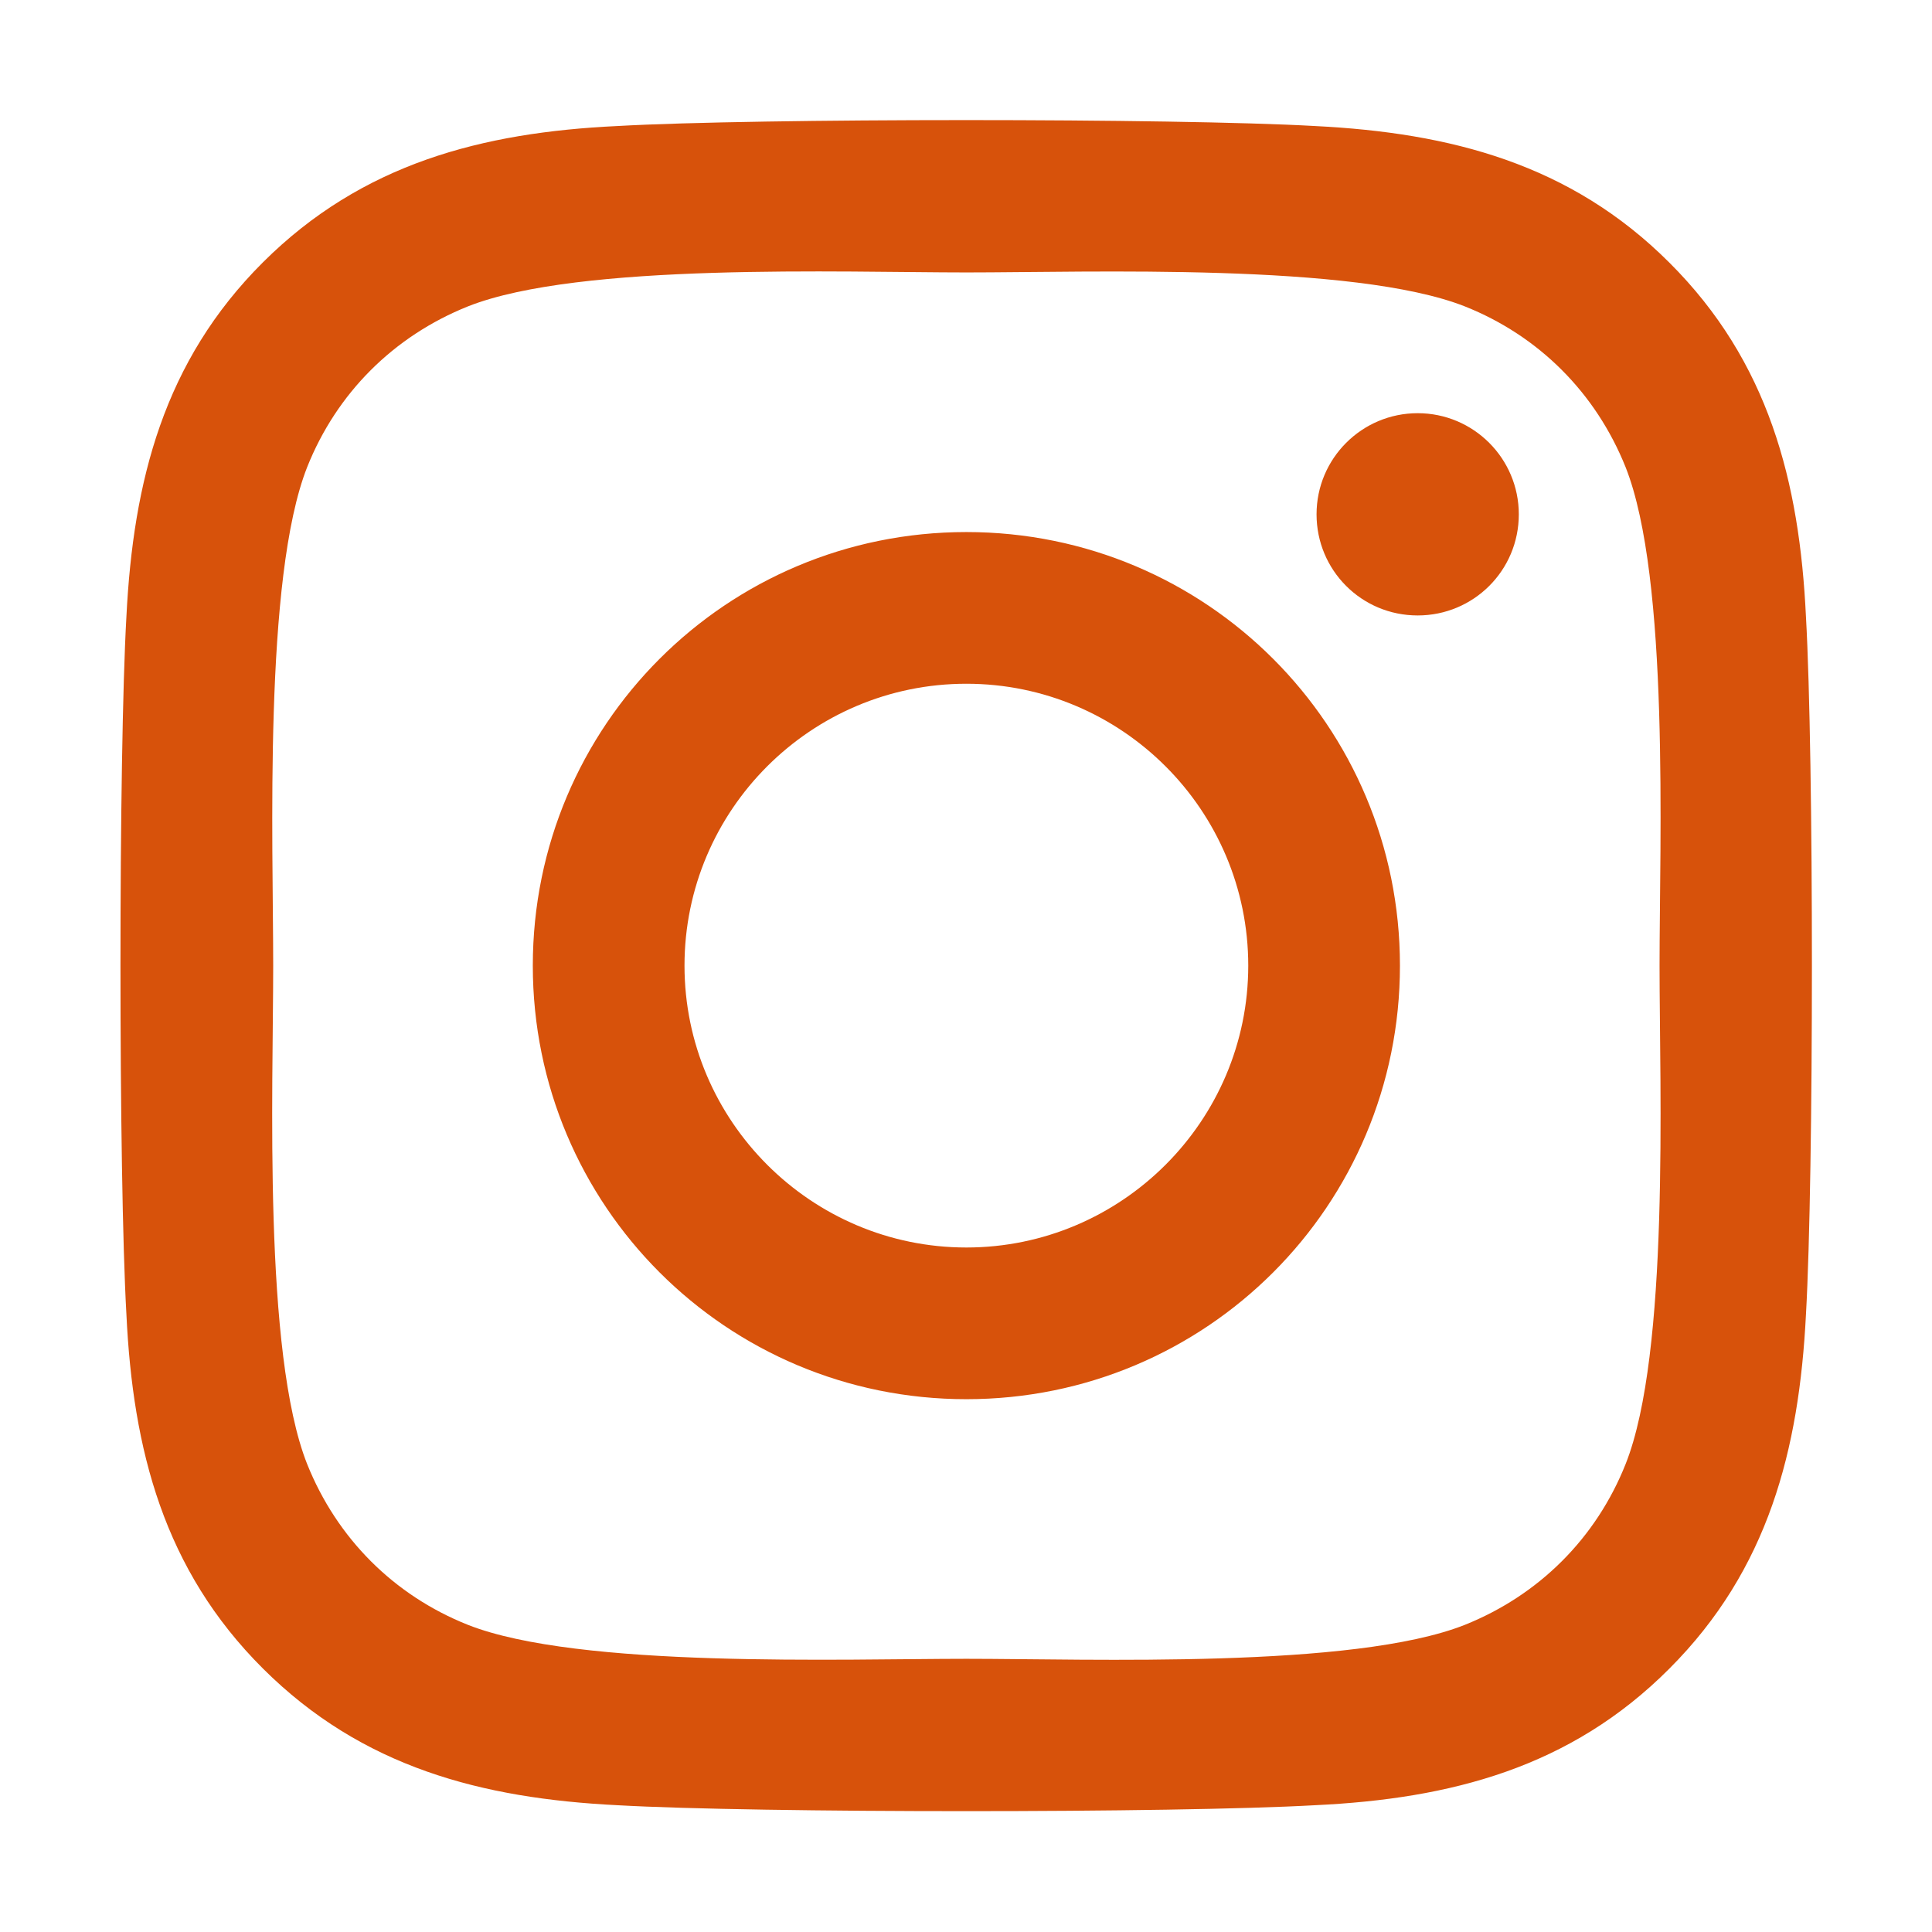
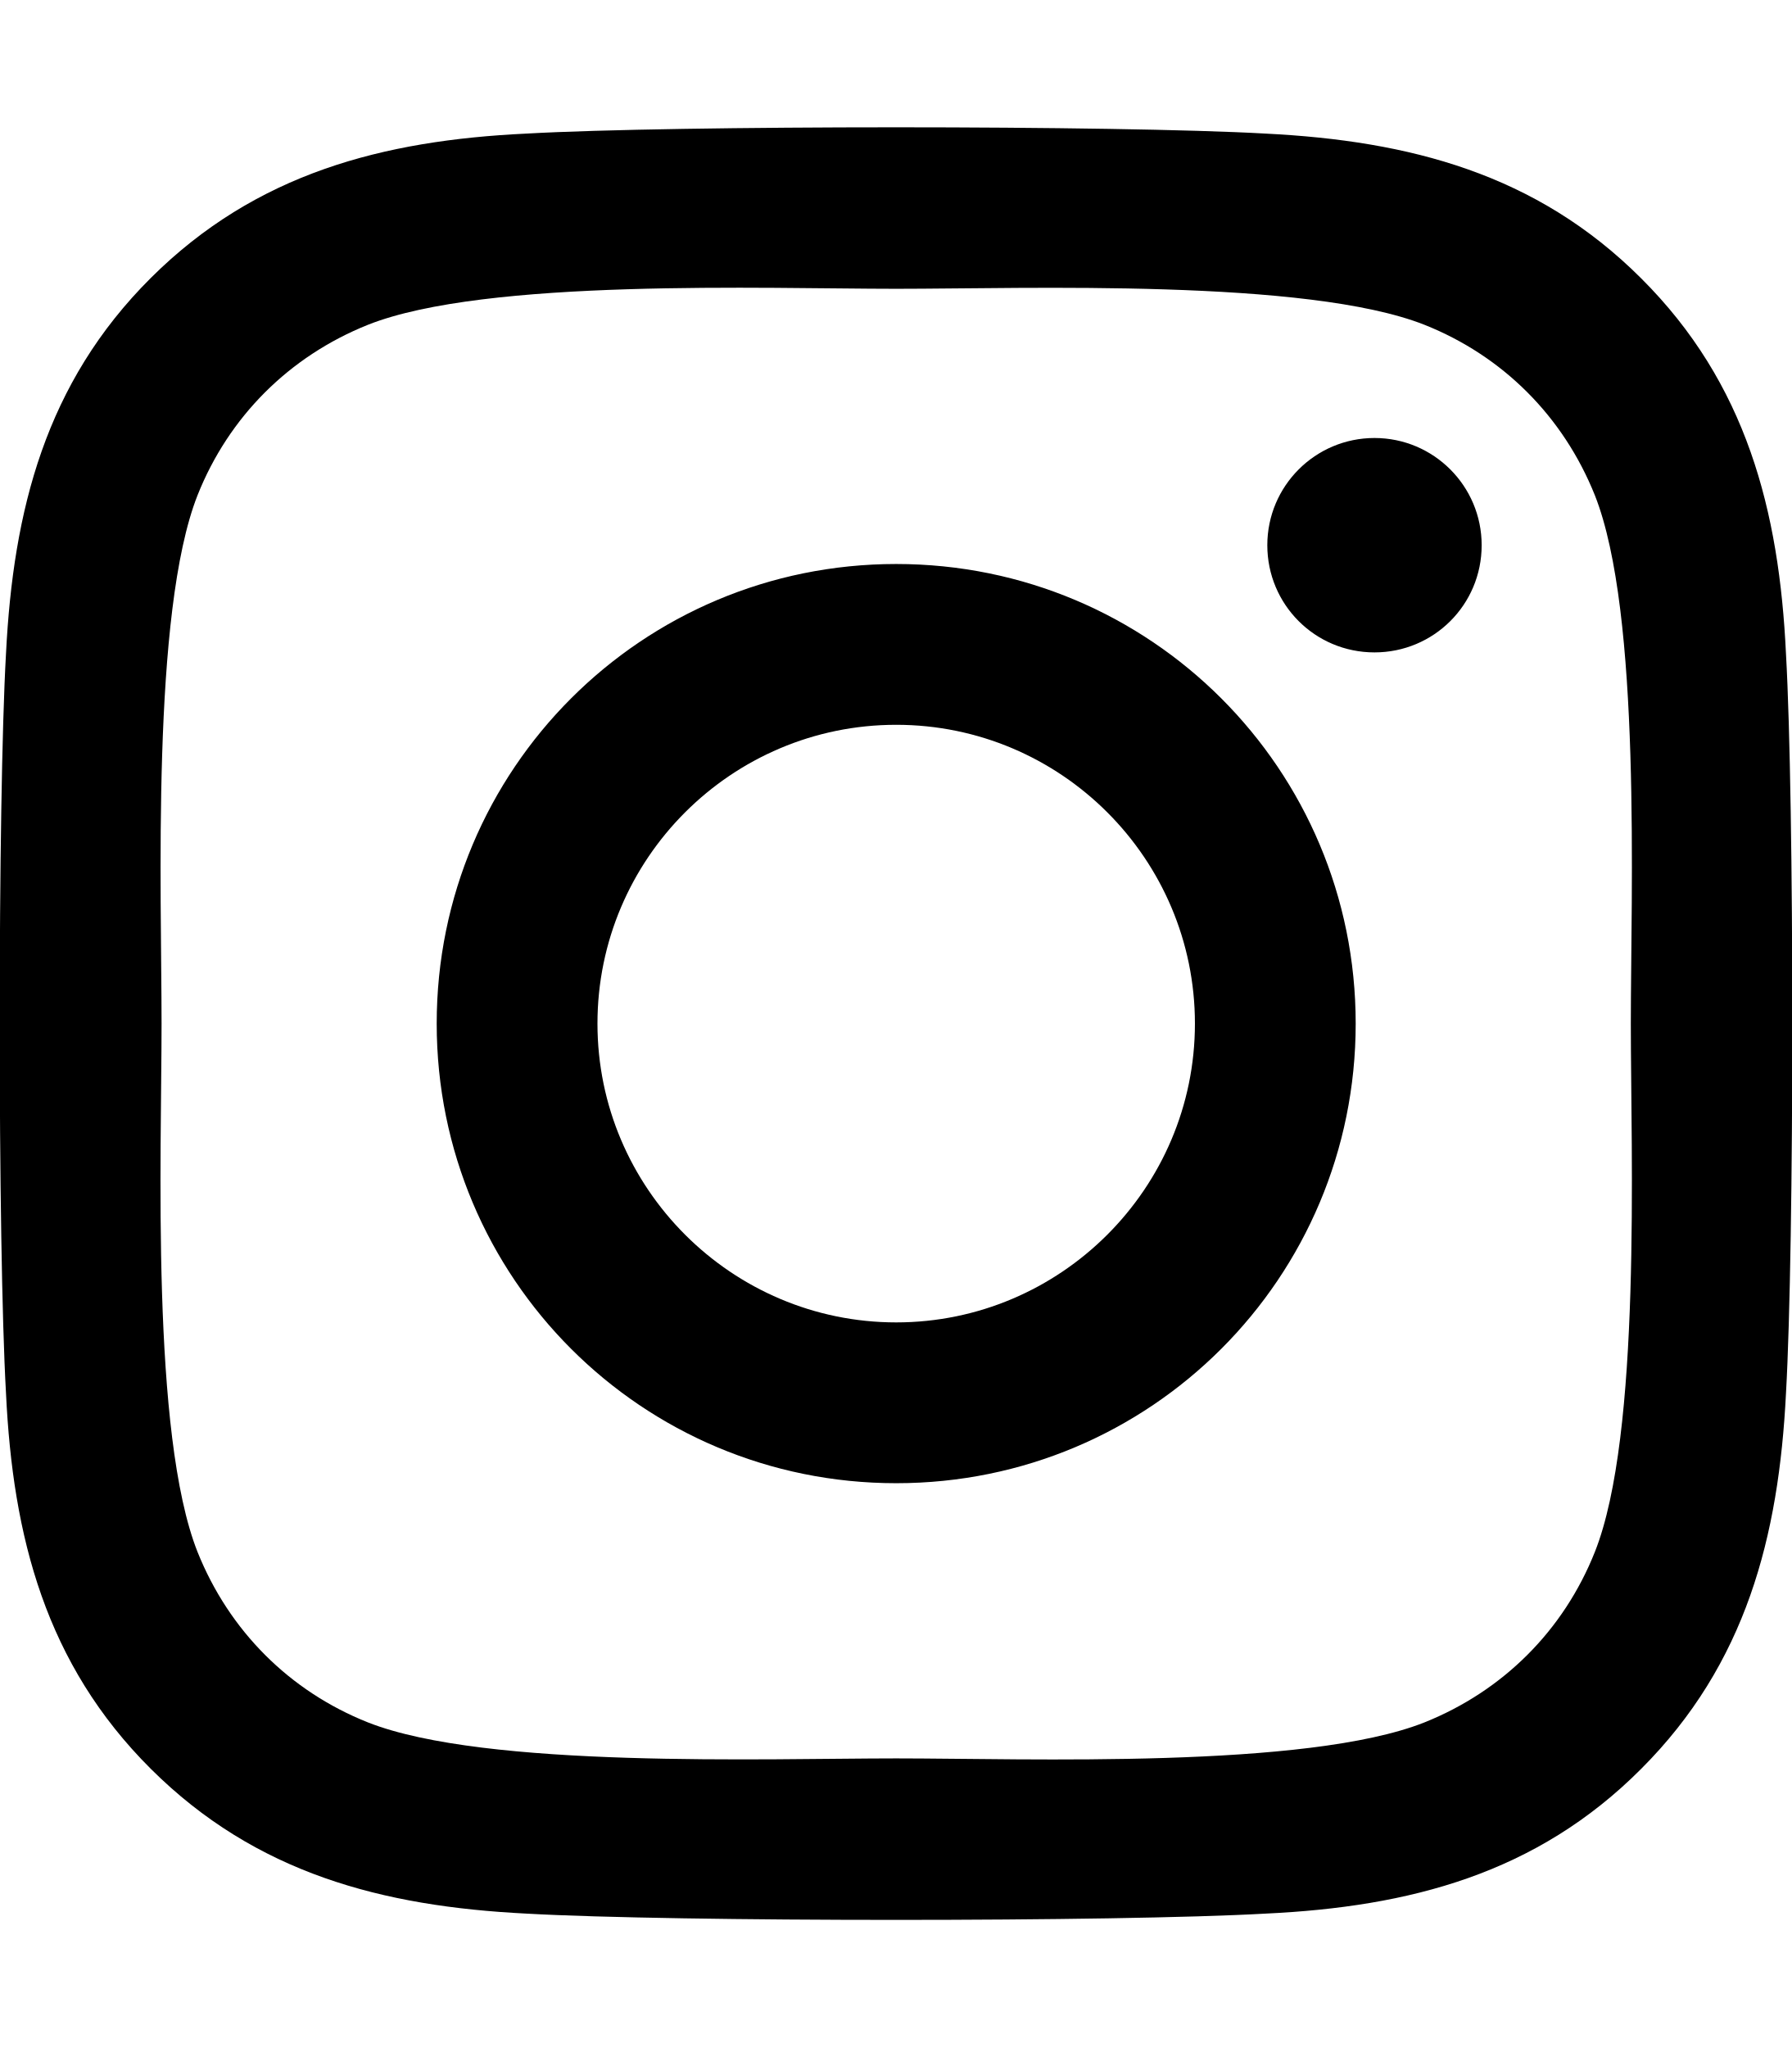
- <svg xmlns="http://www.w3.org/2000/svg" width="18px" height="18px" fill="#d7520b" viewBox="0 0 448 512">
+ <svg xmlns="http://www.w3.org/2000/svg" viewBox="0 0 448 512">
  <path d="M224.1 141c-63.6 0-114.9 51.3-114.9 114.9s51.3 114.9 114.9 114.9S339 319.5 339 255.9 287.7 141 224.1 141zm0 189.6c-41.1 0-74.7-33.5-74.7-74.7s33.5-74.7 74.7-74.7 74.7 33.5 74.7 74.7-33.6 74.7-74.7 74.7zm146.4-194.3c0 14.9-12 26.8-26.8 26.8-14.9 0-26.8-12-26.8-26.8s12-26.8 26.8-26.8 26.8 12 26.8 26.8zm76.1 27.2c-1.7-35.9-9.9-67.7-36.2-93.9-26.2-26.2-58-34.4-93.9-36.2-37-2.1-147.9-2.1-184.9 0-35.8 1.7-67.6 9.9-93.9 36.1s-34.4 58-36.2 93.9c-2.1 37-2.1 147.9 0 184.9 1.7 35.9 9.9 67.7 36.2 93.9s58 34.4 93.9 36.2c37 2.1 147.9 2.1 184.9 0 35.9-1.7 67.7-9.9 93.9-36.2 26.2-26.2 34.4-58 36.2-93.9 2.1-37 2.1-147.8 0-184.8zM398.8 388c-7.8 19.6-22.9 34.7-42.6 42.6-29.5 11.7-99.5 9-132.1 9s-102.7 2.6-132.1-9c-19.6-7.8-34.7-22.9-42.6-42.6-11.7-29.5-9-99.5-9-132.1s-2.6-102.7 9-132.1c7.8-19.6 22.9-34.7 42.6-42.6 29.5-11.7 99.5-9 132.1-9s102.7-2.6 132.1 9c19.6 7.8 34.7 22.9 42.6 42.6 11.7 29.5 9 99.5 9 132.1s2.7 102.7-9 132.1z" />
</svg>
